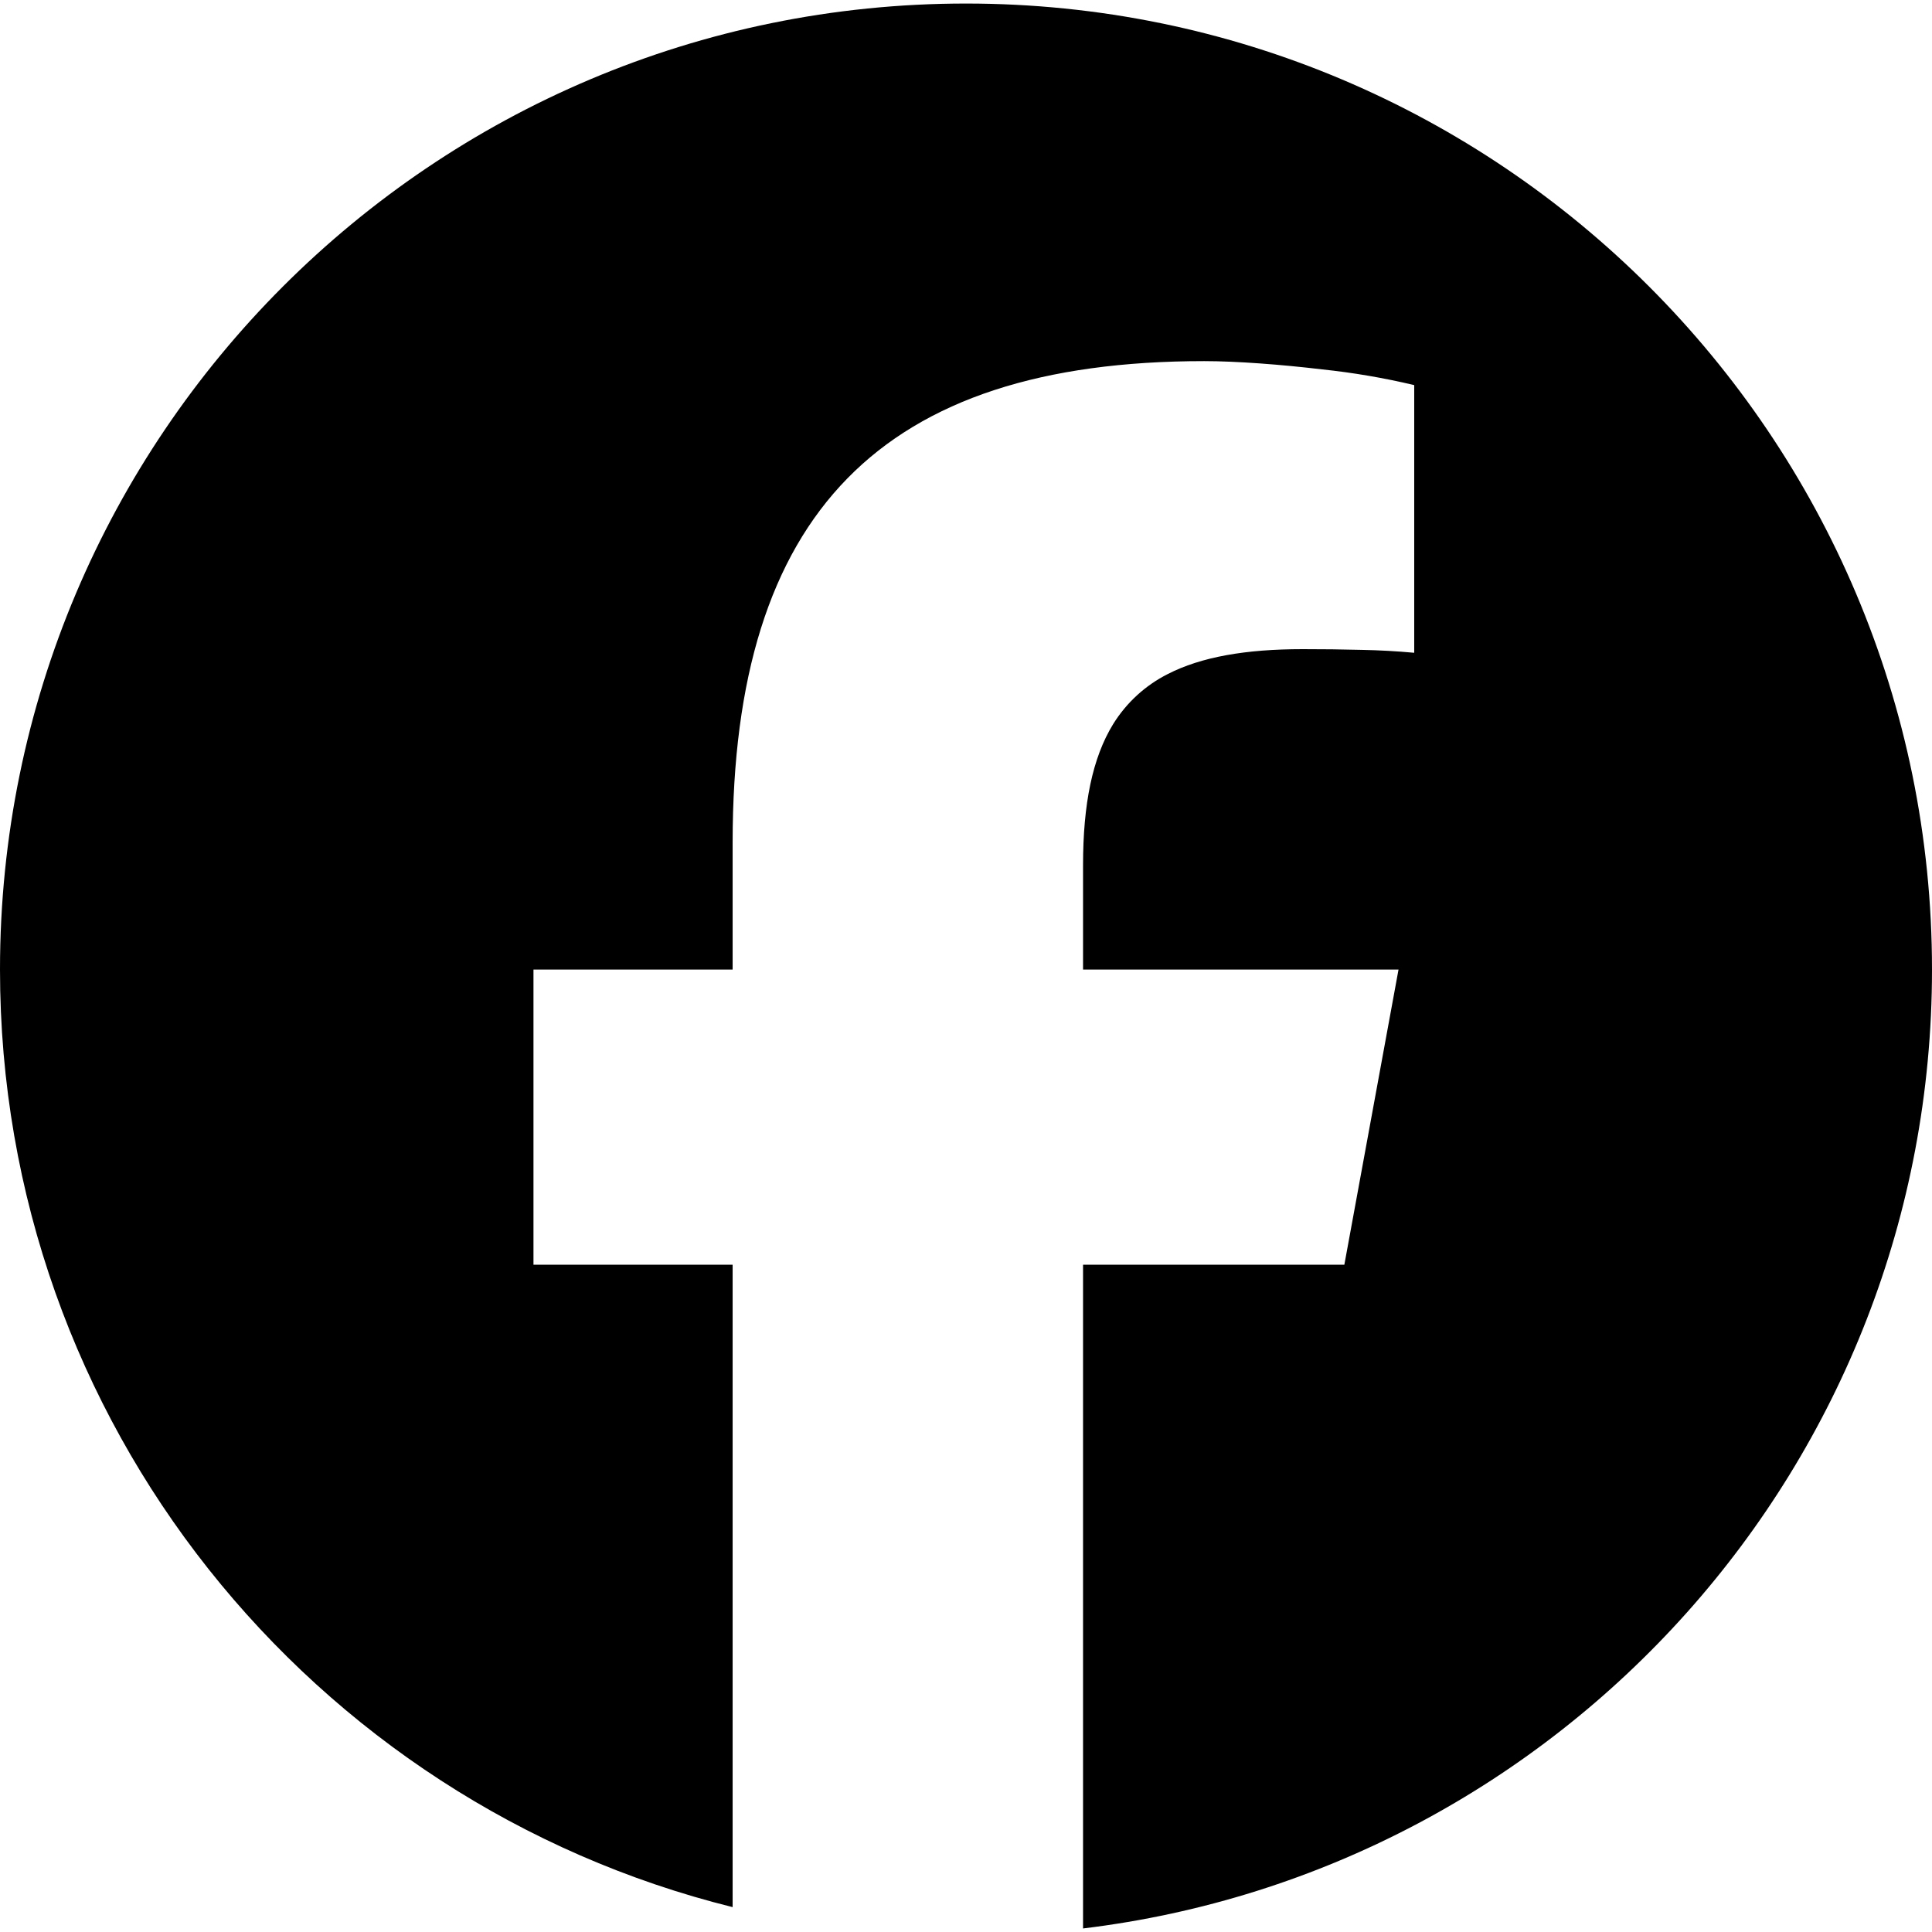
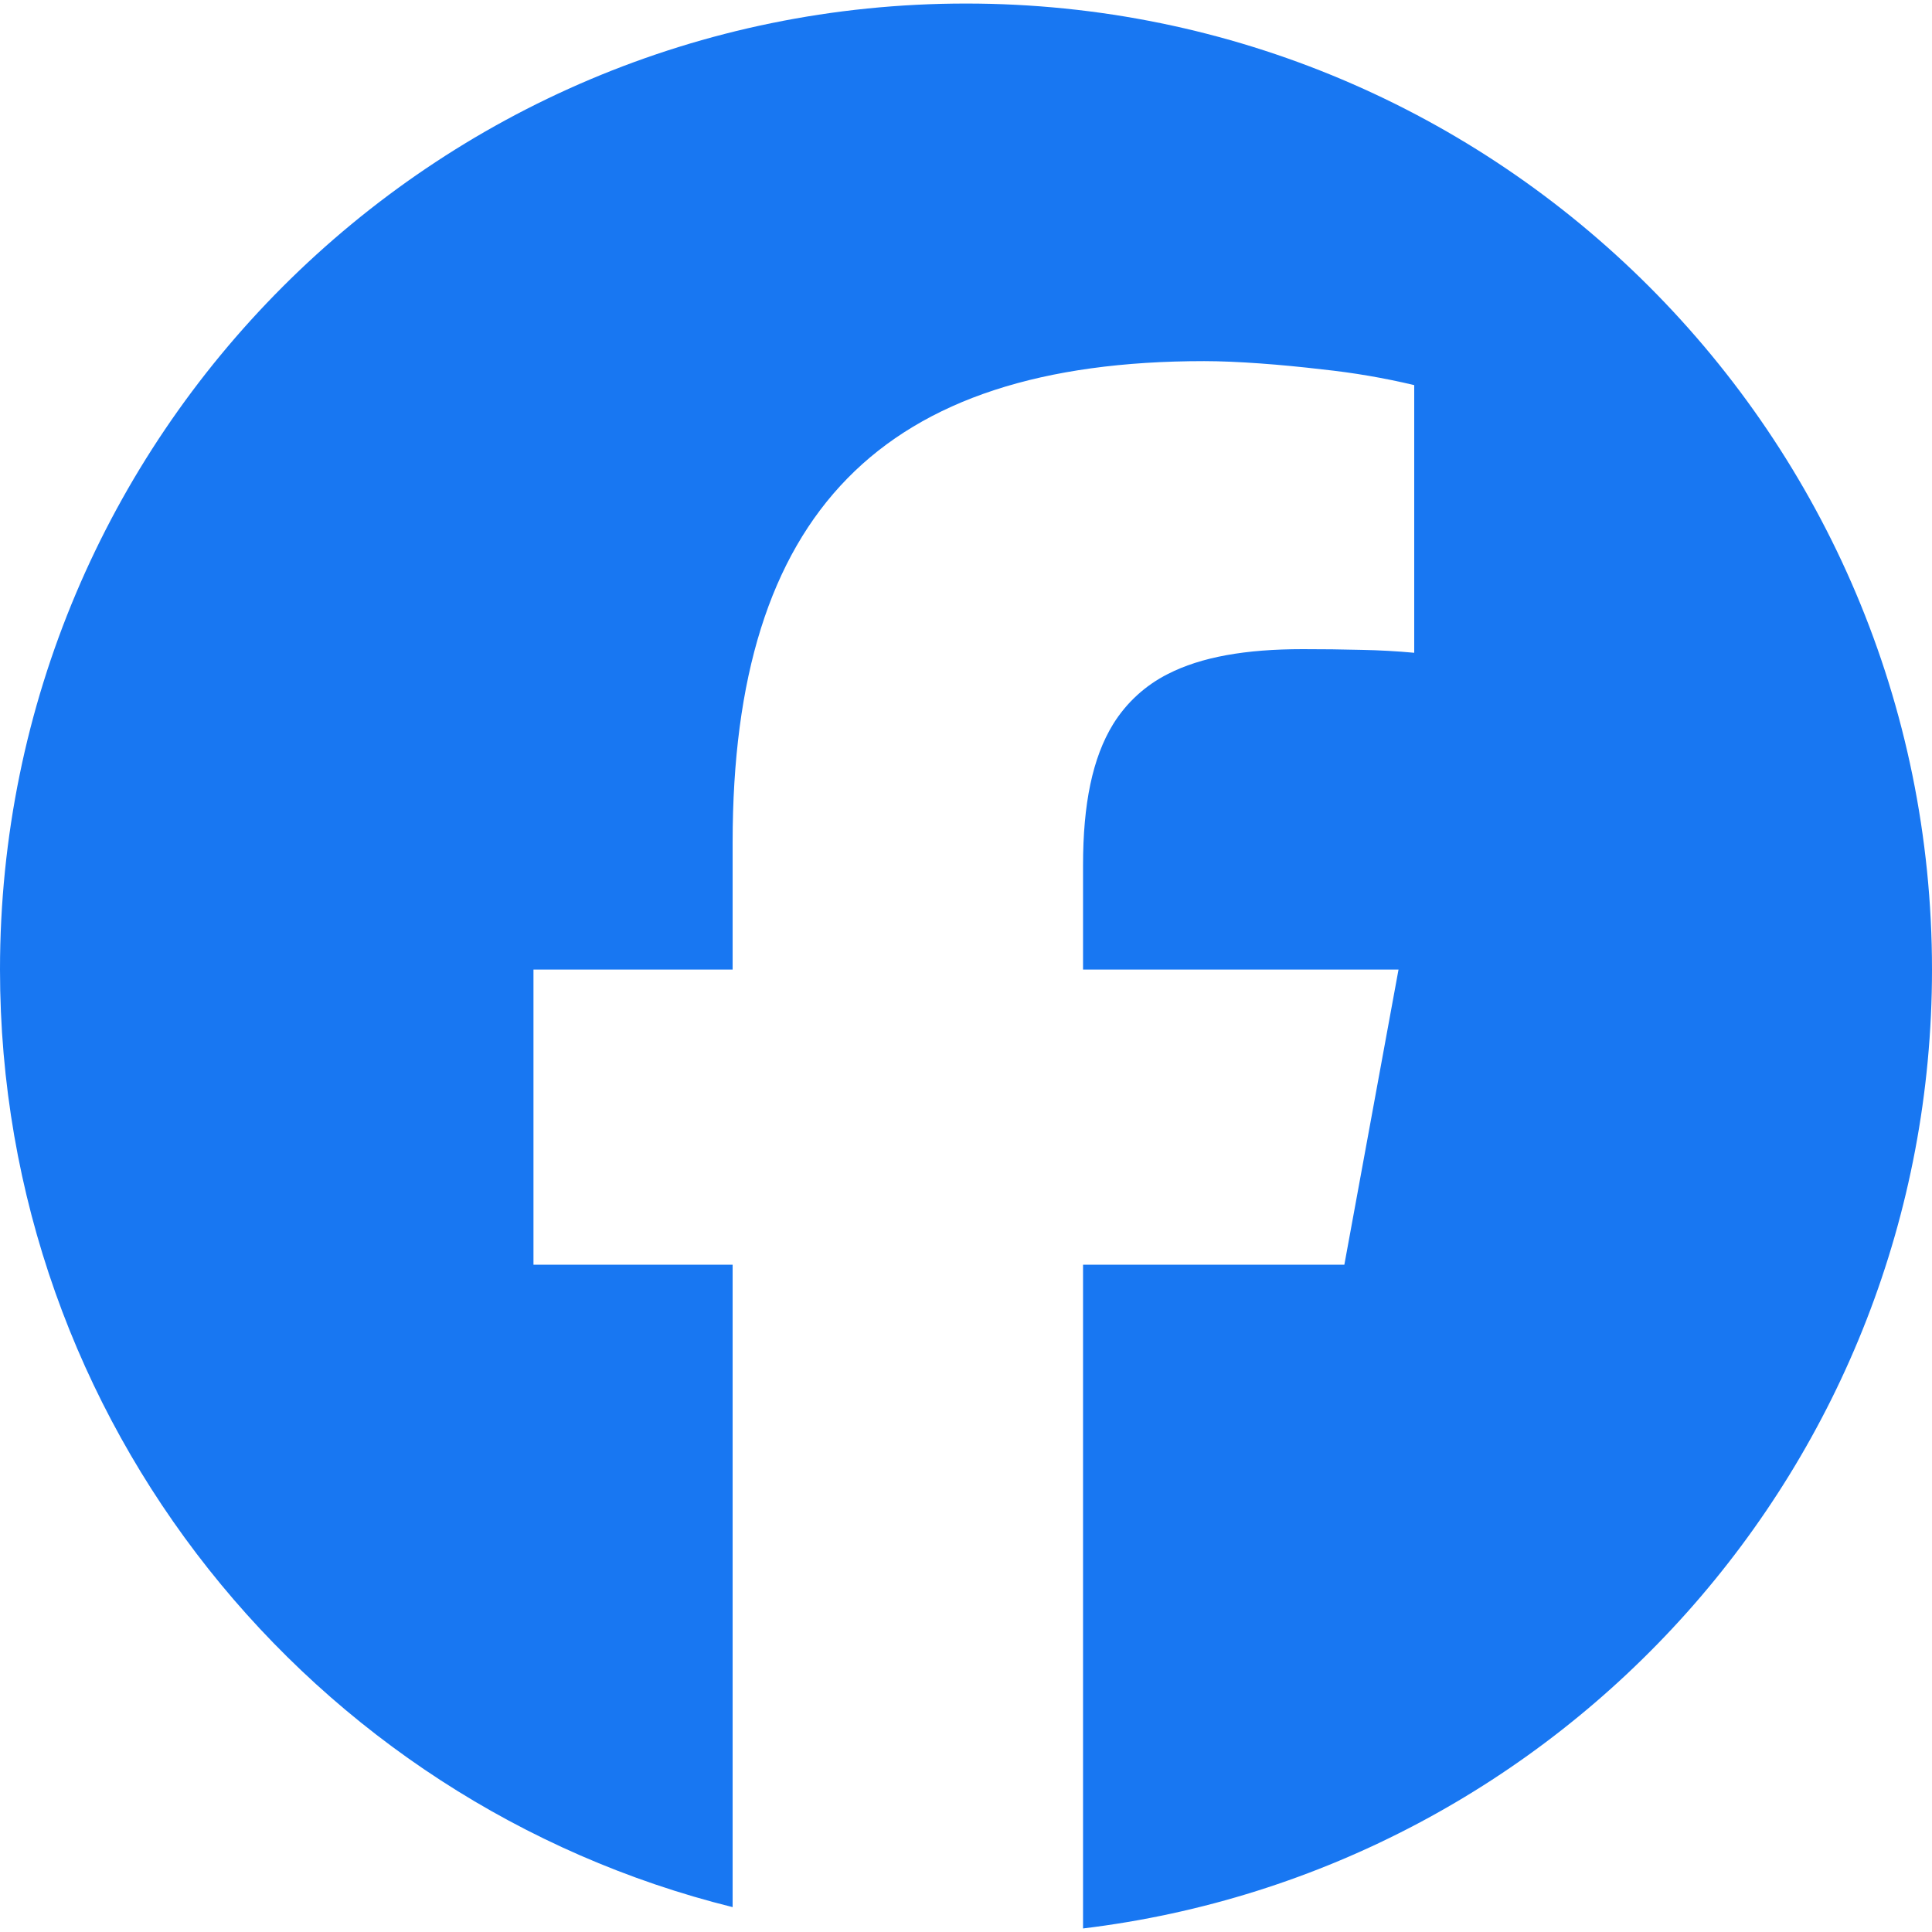
<svg xmlns="http://www.w3.org/2000/svg" width="24" height="24" viewBox="0 0 24 24">
-   <path fill="currentColor" d="M9.101 23.691v-7.98H6.627v-3.667h2.474v-1.58c0-4.085 1.848-5.978 5.858-5.978c.401 0 .955.042 1.468.103a9 9 0 0 1 1.141.195v3.325a9 9 0 0 0-.653-.036a27 27 0 0 0-.733-.009c-.707 0-1.259.096-1.675.309a1.7 1.7 0 0 0-.679.622c-.258.42-.374.995-.374 1.752v1.297h3.919l-.386 2.103l-.287 1.564h-3.246v8.245C19.396 23.238 24 18.179 24 12.044c0-6.627-5.373-12-12-12s-12 5.373-12 12c0 5.628 3.874 10.35 9.101 11.647" />
+   <path fill="#1877F2" d="M9.101 23.691v-7.98H6.627v-3.667h2.474v-1.58c0-4.085 1.848-5.978 5.858-5.978c.401 0 .955.042 1.468.103a9 9 0 0 1 1.141.195v3.325a9 9 0 0 0-.653-.036a27 27 0 0 0-.733-.009c-.707 0-1.259.096-1.675.309a1.7 1.7 0 0 0-.679.622c-.258.42-.374.995-.374 1.752v1.297h3.919l-.386 2.103l-.287 1.564h-3.246v8.245C19.396 23.238 24 18.179 24 12.044c0-6.627-5.373-12-12-12s-12 5.373-12 12c0 5.628 3.874 10.35 9.101 11.647" />
</svg>
